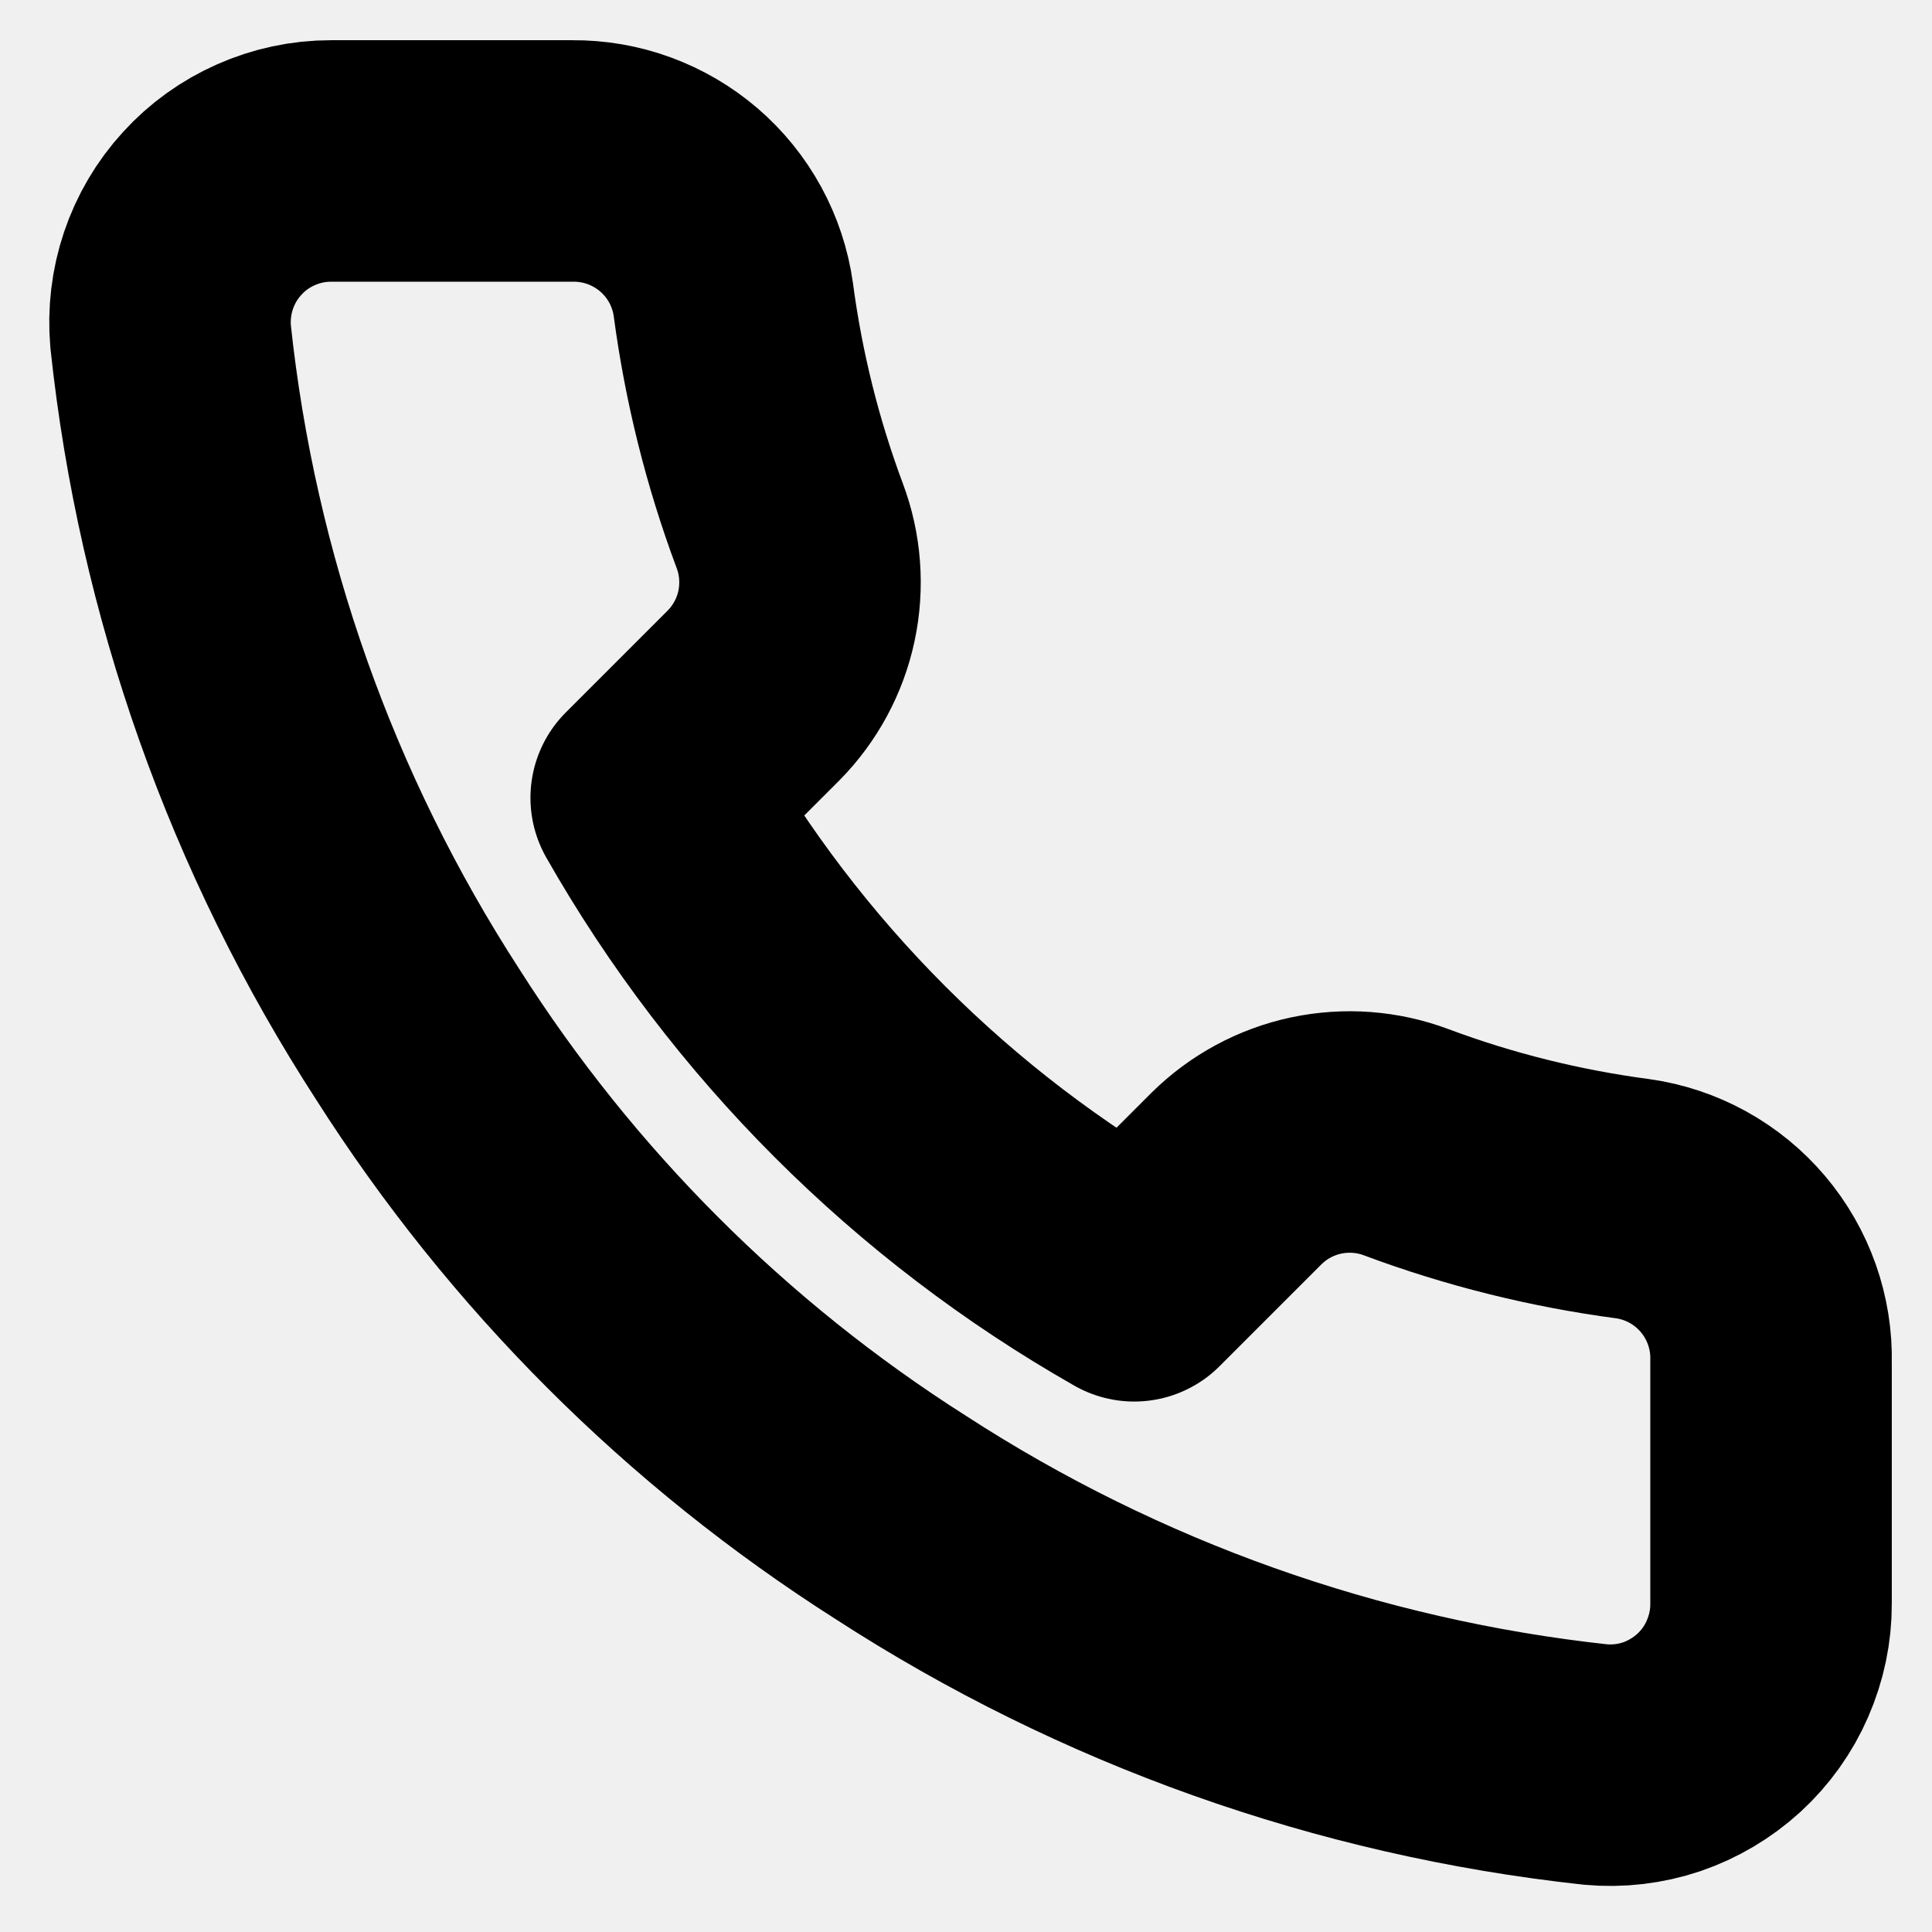
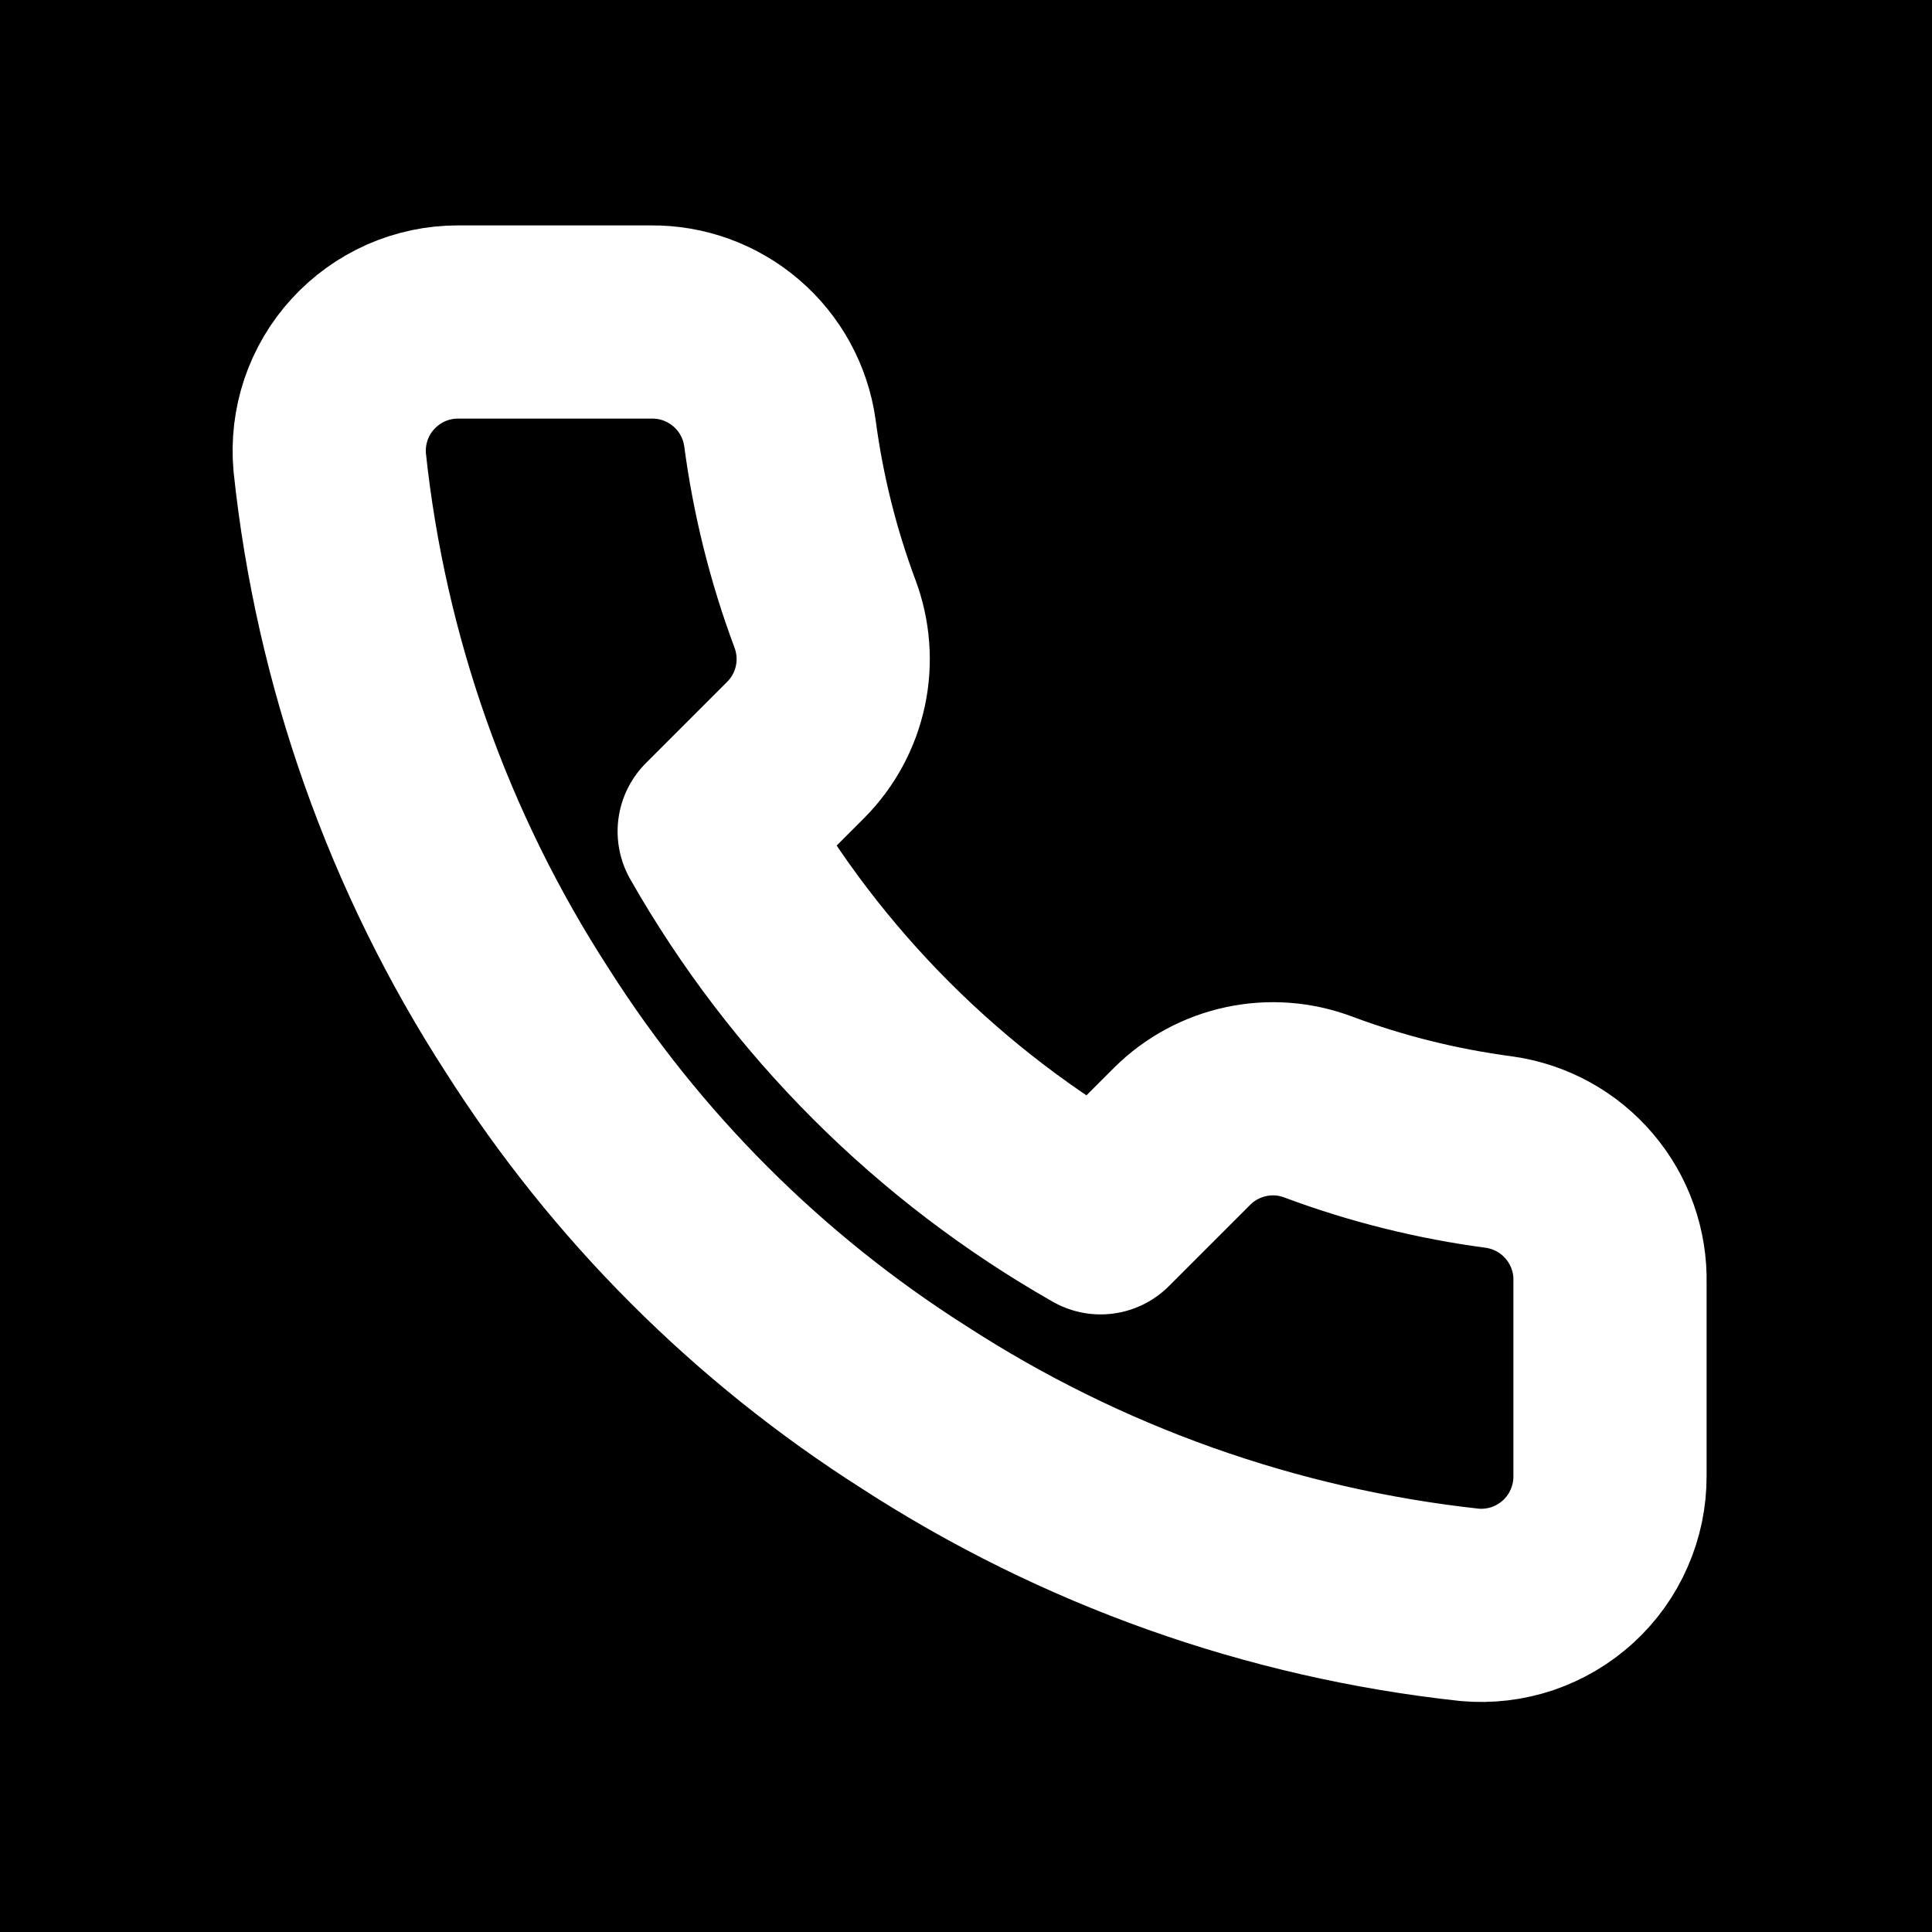
- <svg xmlns="http://www.w3.org/2000/svg" width="16" height="16" viewBox="0 0 16 16" fill="none">
-   <g clip-path="url(#clip0_1_129)">
-     <path d="M14.667 11.28V13.28C14.668 13.466 14.629 13.649 14.555 13.819C14.481 13.99 14.372 14.142 14.235 14.268C14.098 14.393 13.936 14.489 13.761 14.549C13.585 14.608 13.398 14.63 13.213 14.613C11.162 14.39 9.191 13.689 7.46 12.567C5.849 11.543 4.484 10.177 3.46 8.567C2.333 6.827 1.632 4.847 1.413 2.787C1.397 2.602 1.419 2.416 1.478 2.241C1.537 2.066 1.632 1.904 1.757 1.768C1.881 1.631 2.033 1.522 2.203 1.447C2.372 1.372 2.555 1.333 2.74 1.333H4.74C5.064 1.33 5.377 1.445 5.623 1.656C5.868 1.867 6.028 2.16 6.073 2.48C6.158 3.12 6.314 3.748 6.54 4.353C6.63 4.592 6.649 4.851 6.596 5.101C6.543 5.35 6.419 5.579 6.24 5.76L5.393 6.607C6.342 8.276 7.724 9.658 9.393 10.607L10.24 9.76C10.421 9.581 10.65 9.457 10.899 9.404C11.149 9.351 11.408 9.37 11.647 9.46C12.252 9.686 12.88 9.842 13.52 9.927C13.844 9.972 14.14 10.136 14.351 10.385C14.562 10.634 14.675 10.953 14.667 11.28Z" stroke="black" stroke-width="2" stroke-linecap="round" stroke-linejoin="round" />
+ <svg xmlns="http://www.w3.org/2000/svg" width="30" height="30" viewBox="0 0 30 30" fill="none">
+   <rect width="30" height="30" fill="black" />
+   <g clip-path="url(#clip0_420_4108)">
+     <path d="M25 19.92V22.92C25.001 23.198 24.944 23.474 24.832 23.729C24.721 23.985 24.557 24.214 24.352 24.402C24.147 24.59 23.904 24.733 23.641 24.823C23.377 24.912 23.097 24.945 22.82 24.92C19.743 24.586 16.787 23.534 14.19 21.85C11.774 20.315 9.725 18.266 8.19 15.85C6.5 13.241 5.448 10.271 5.12 7.18C5.095 6.903 5.128 6.625 5.216 6.362C5.305 6.098 5.447 5.857 5.635 5.652C5.822 5.447 6.05 5.283 6.304 5.17C6.558 5.058 6.832 5 7.11 5H10.11C10.595 4.995 11.066 5.167 11.434 5.484C11.802 5.8 12.042 6.239 12.11 6.72C12.237 7.68 12.471 8.623 12.81 9.53C12.944 9.888 12.974 10.277 12.894 10.651C12.814 11.025 12.629 11.368 12.36 11.64L11.09 12.91C12.514 15.414 14.586 17.486 17.09 18.91L18.36 17.64C18.632 17.371 18.975 17.186 19.349 17.106C19.723 17.026 20.112 17.055 20.47 17.19C21.377 17.529 22.32 17.763 23.28 17.89C23.766 17.959 24.209 18.203 24.526 18.578C24.844 18.952 25.012 19.43 25 19.92Z" stroke="white" stroke-width="3" stroke-linecap="round" stroke-linejoin="round" />
  </g>
  <defs>
-     <clipPath id="clip0_1_129">
-       <rect width="16" height="16" fill="white" />
+     <clipPath id="clip0_420_4108">
+       <rect width="24" height="24" fill="white" transform="translate(3 3)" />
    </clipPath>
  </defs>
</svg>
